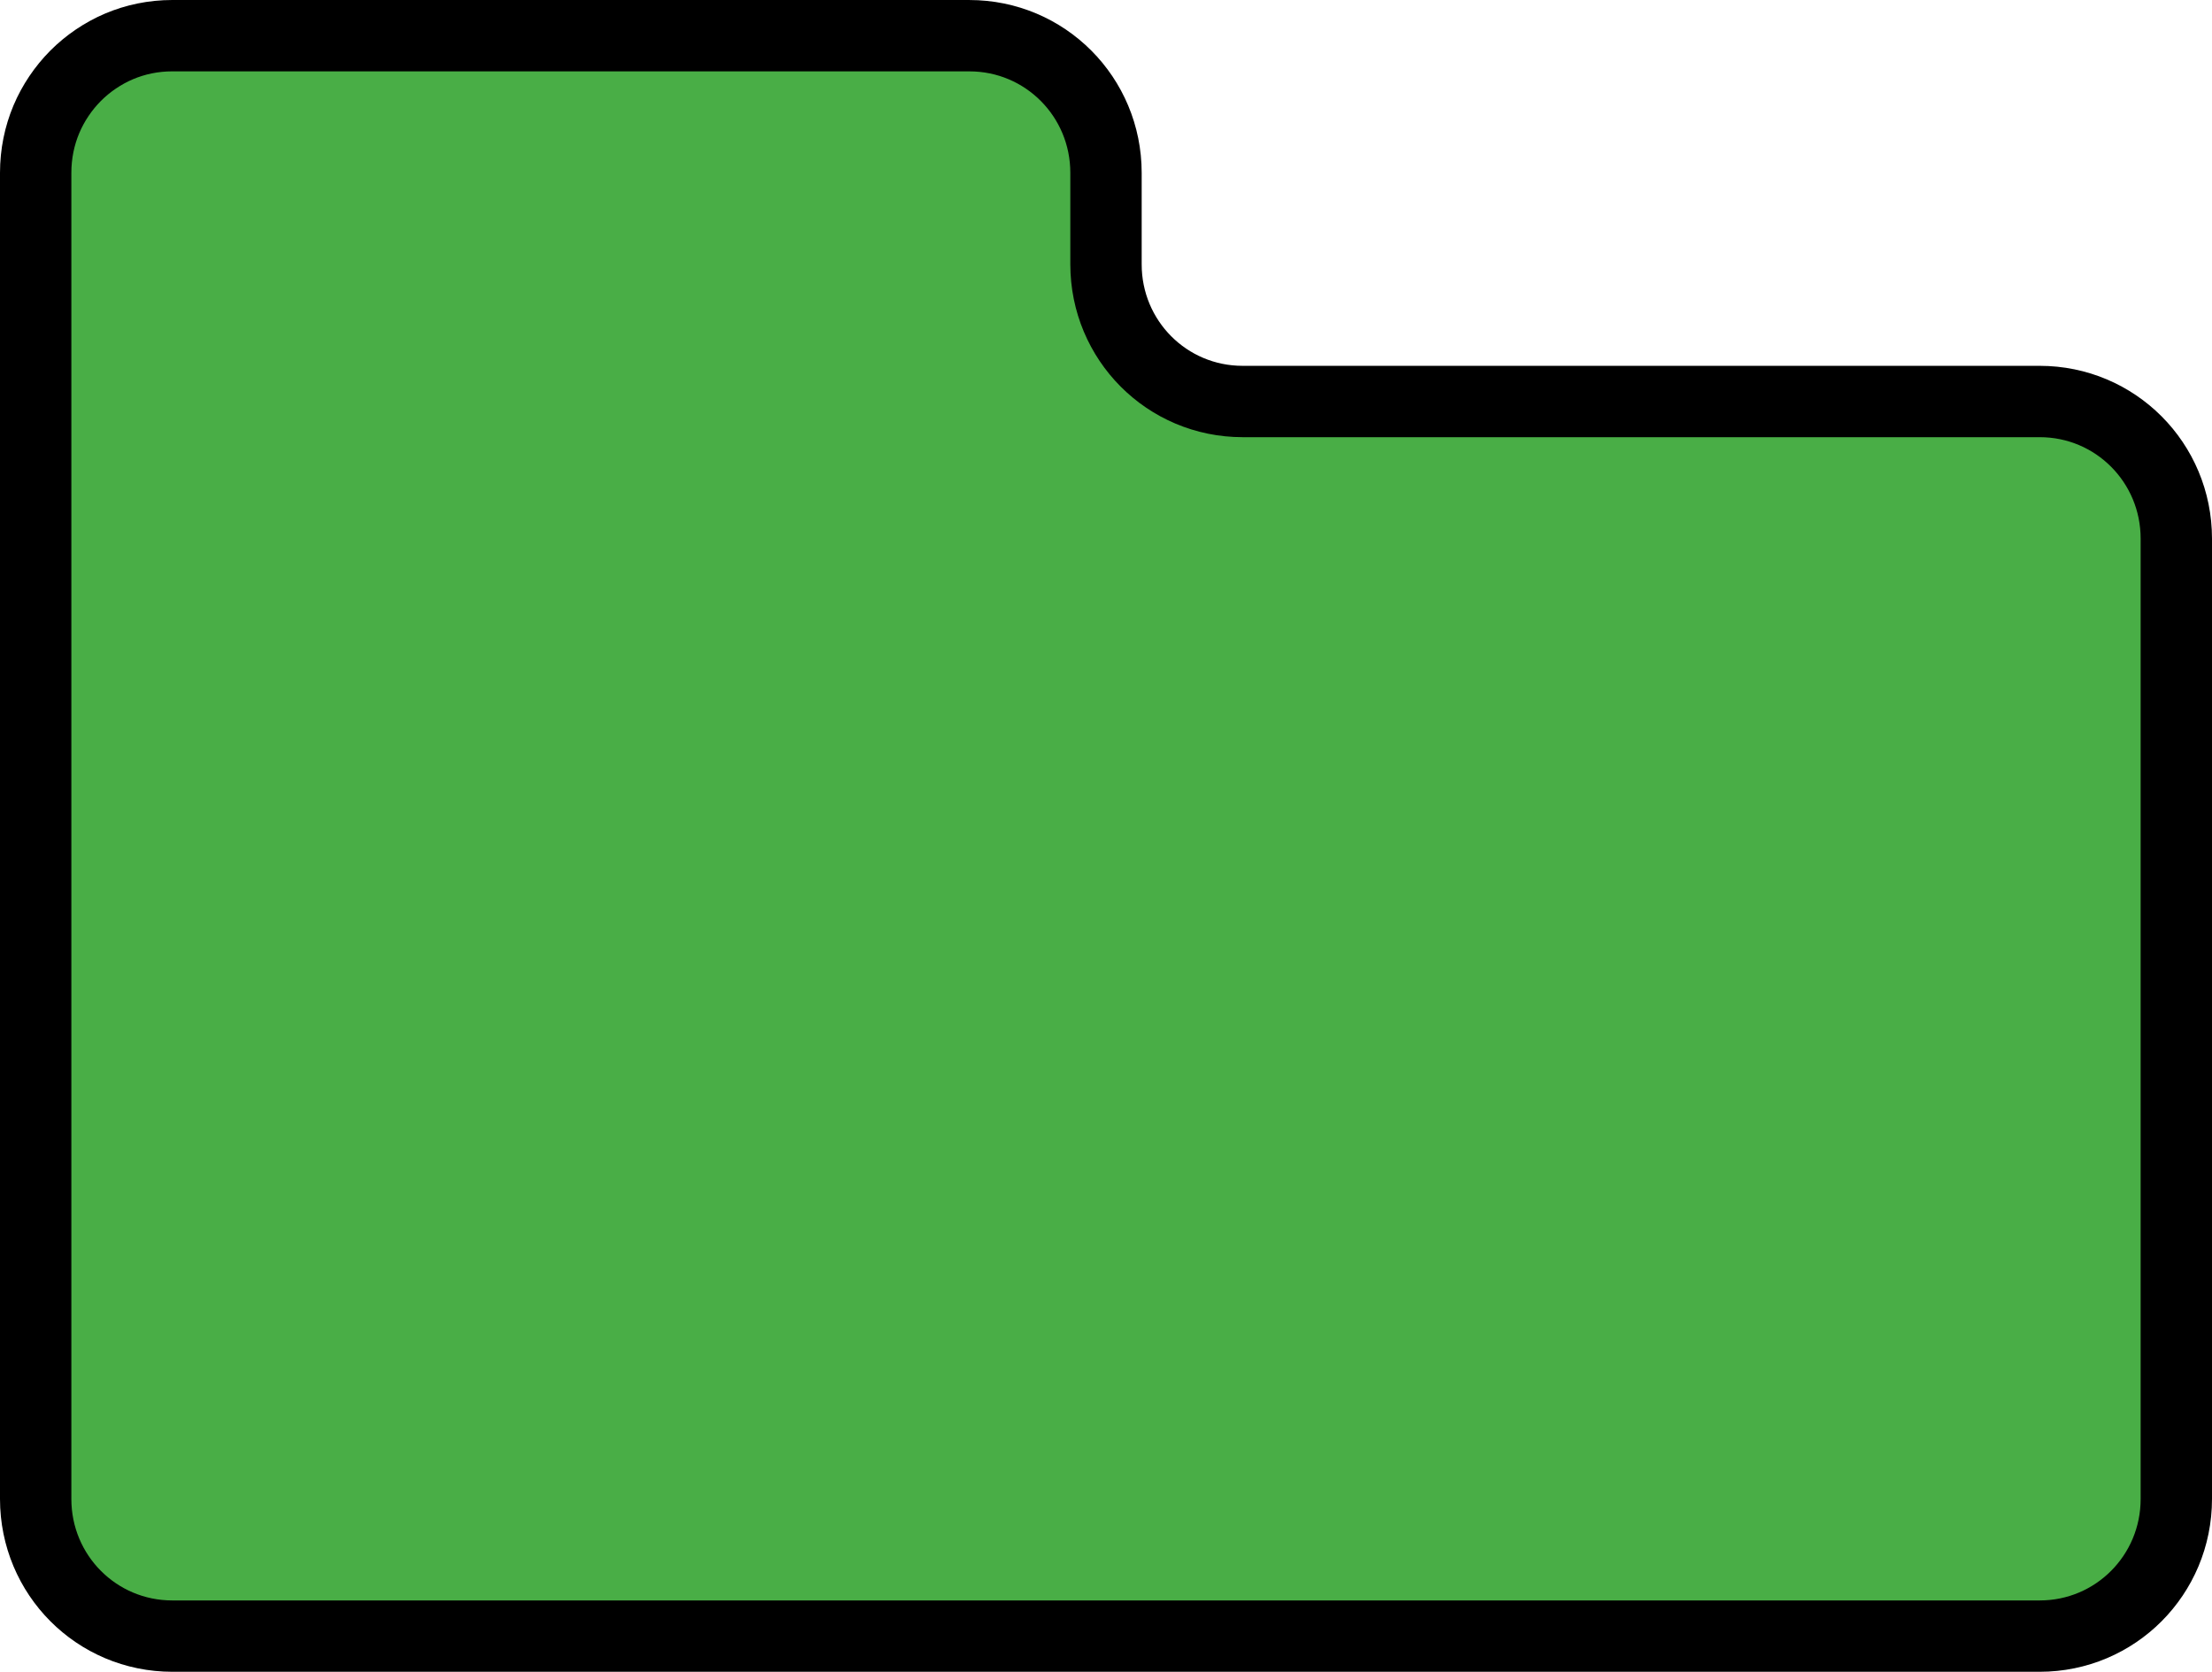
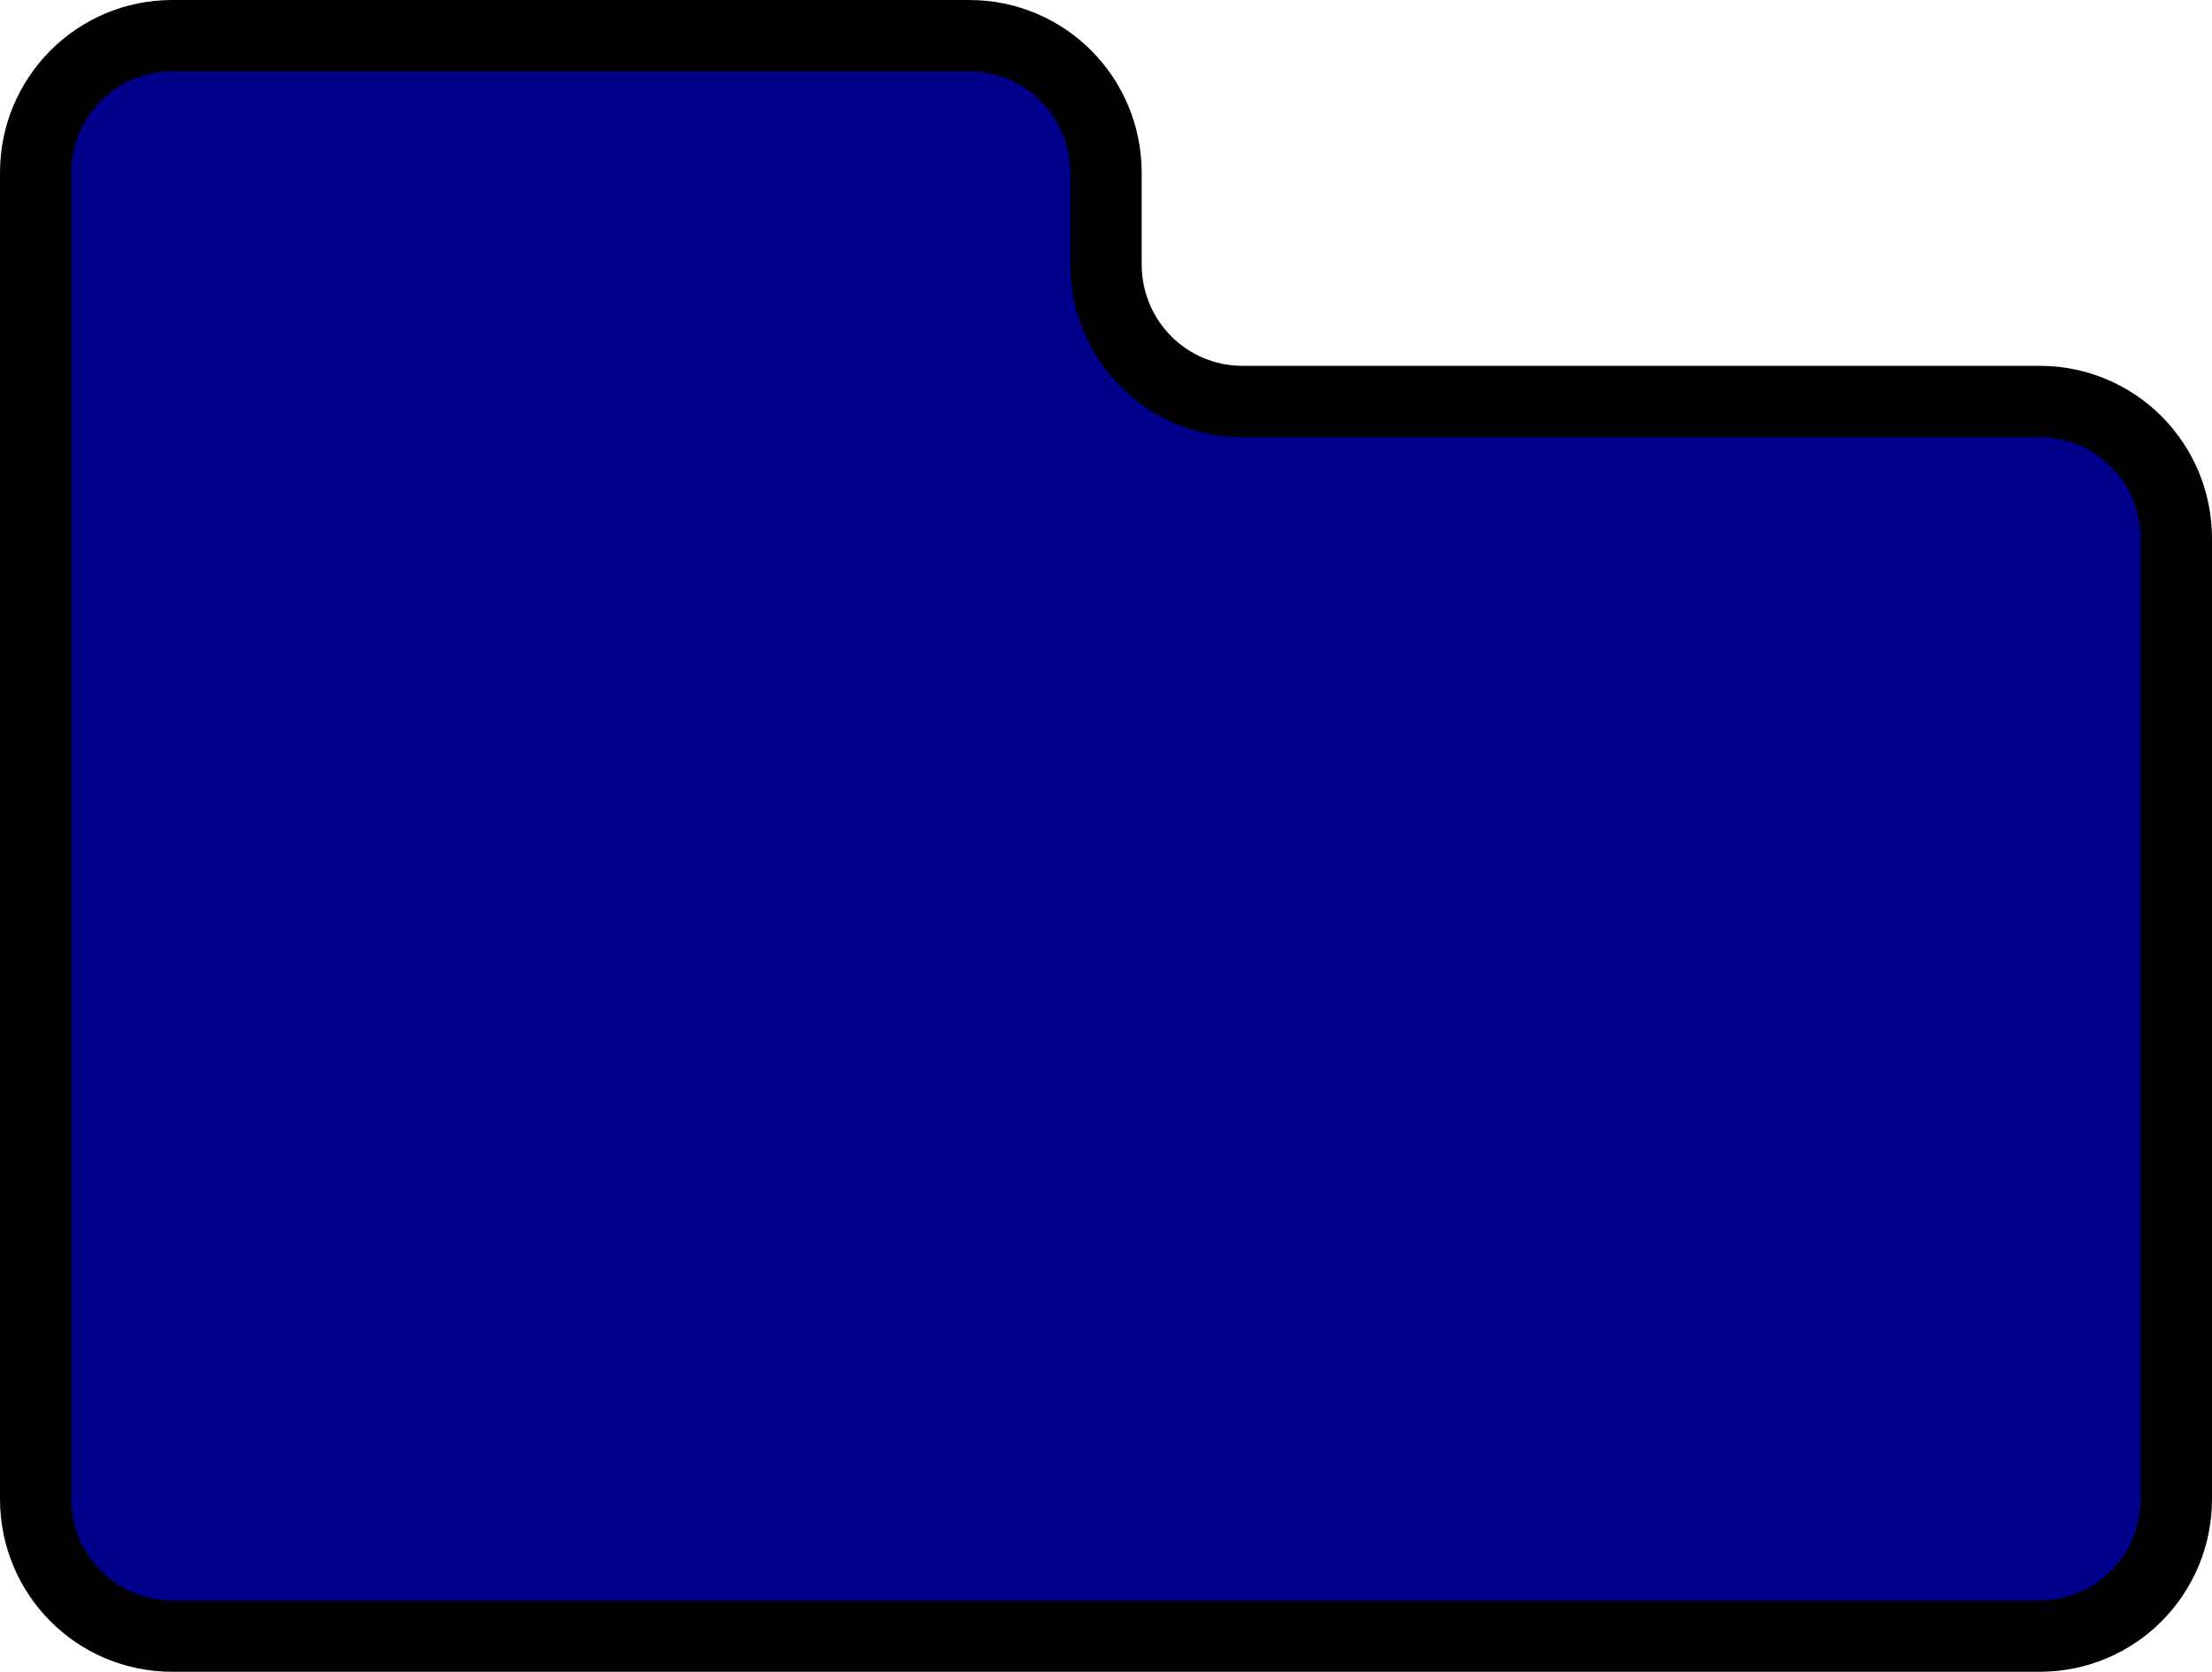
<svg xmlns="http://www.w3.org/2000/svg" width="124" height="93.732" viewBox="0 0 124 93.732" version="1.1" id="svg1">
  <defs id="defs1" />
  <g id="layer1" transform="translate(-3e-6,-12)">
-     <path id="rect12" style="fill:#49ae46;fill-opacity:1;stroke:#000000;stroke-width:4;stroke-dasharray:none;stroke-opacity:1" d="m 9.66,14 c -1.061,0 -2.07,0.213 -2.987,0.601 -0.458,0.194 -0.894,0.435 -1.302,0.711 -0.407,0.276 -0.786,0.589 -1.132,0.936 -0.346,0.348 -0.658,0.728 -0.933,1.137 -0.275,0.409 -0.515,0.847 -0.708,1.307 -0.387,0.921 -0.598,1.934 -0.598,2.999 v 5.128 69.222 c 0,4.261 3.416,7.691 7.66,7.691 H 114.34 c 4.243,0 7.66,-3.43 7.66,-7.691 v -48.712 -2.328 -2.799 c 0,-4.261 -3.416,-7.691 -7.66,-7.691 H 96.468 69.66 c -4.243,0 -7.66,-3.43 -7.66,-7.691 v -3.265 -1.863 c 0,-4.261 -3.416,-7.691 -7.66,-7.691 H 23.124 Z" />
+     <path id="rect12" style="fill:#00008b;fill-opacity:1;stroke:#000000;stroke-width:4;stroke-dasharray:none;stroke-opacity:1" d="m 9.66,14 c -1.061,0 -2.07,0.213 -2.987,0.601 -0.458,0.194 -0.894,0.435 -1.302,0.711 -0.407,0.276 -0.786,0.589 -1.132,0.936 -0.346,0.348 -0.658,0.728 -0.933,1.137 -0.275,0.409 -0.515,0.847 -0.708,1.307 -0.387,0.921 -0.598,1.934 -0.598,2.999 v 5.128 69.222 c 0,4.261 3.416,7.691 7.66,7.691 H 114.34 c 4.243,0 7.66,-3.43 7.66,-7.691 v -48.712 -2.328 -2.799 c 0,-4.261 -3.416,-7.691 -7.66,-7.691 H 96.468 69.66 c -4.243,0 -7.66,-3.43 -7.66,-7.691 v -3.265 -1.863 c 0,-4.261 -3.416,-7.691 -7.66,-7.691 H 23.124 Z" />
  </g>
</svg>
